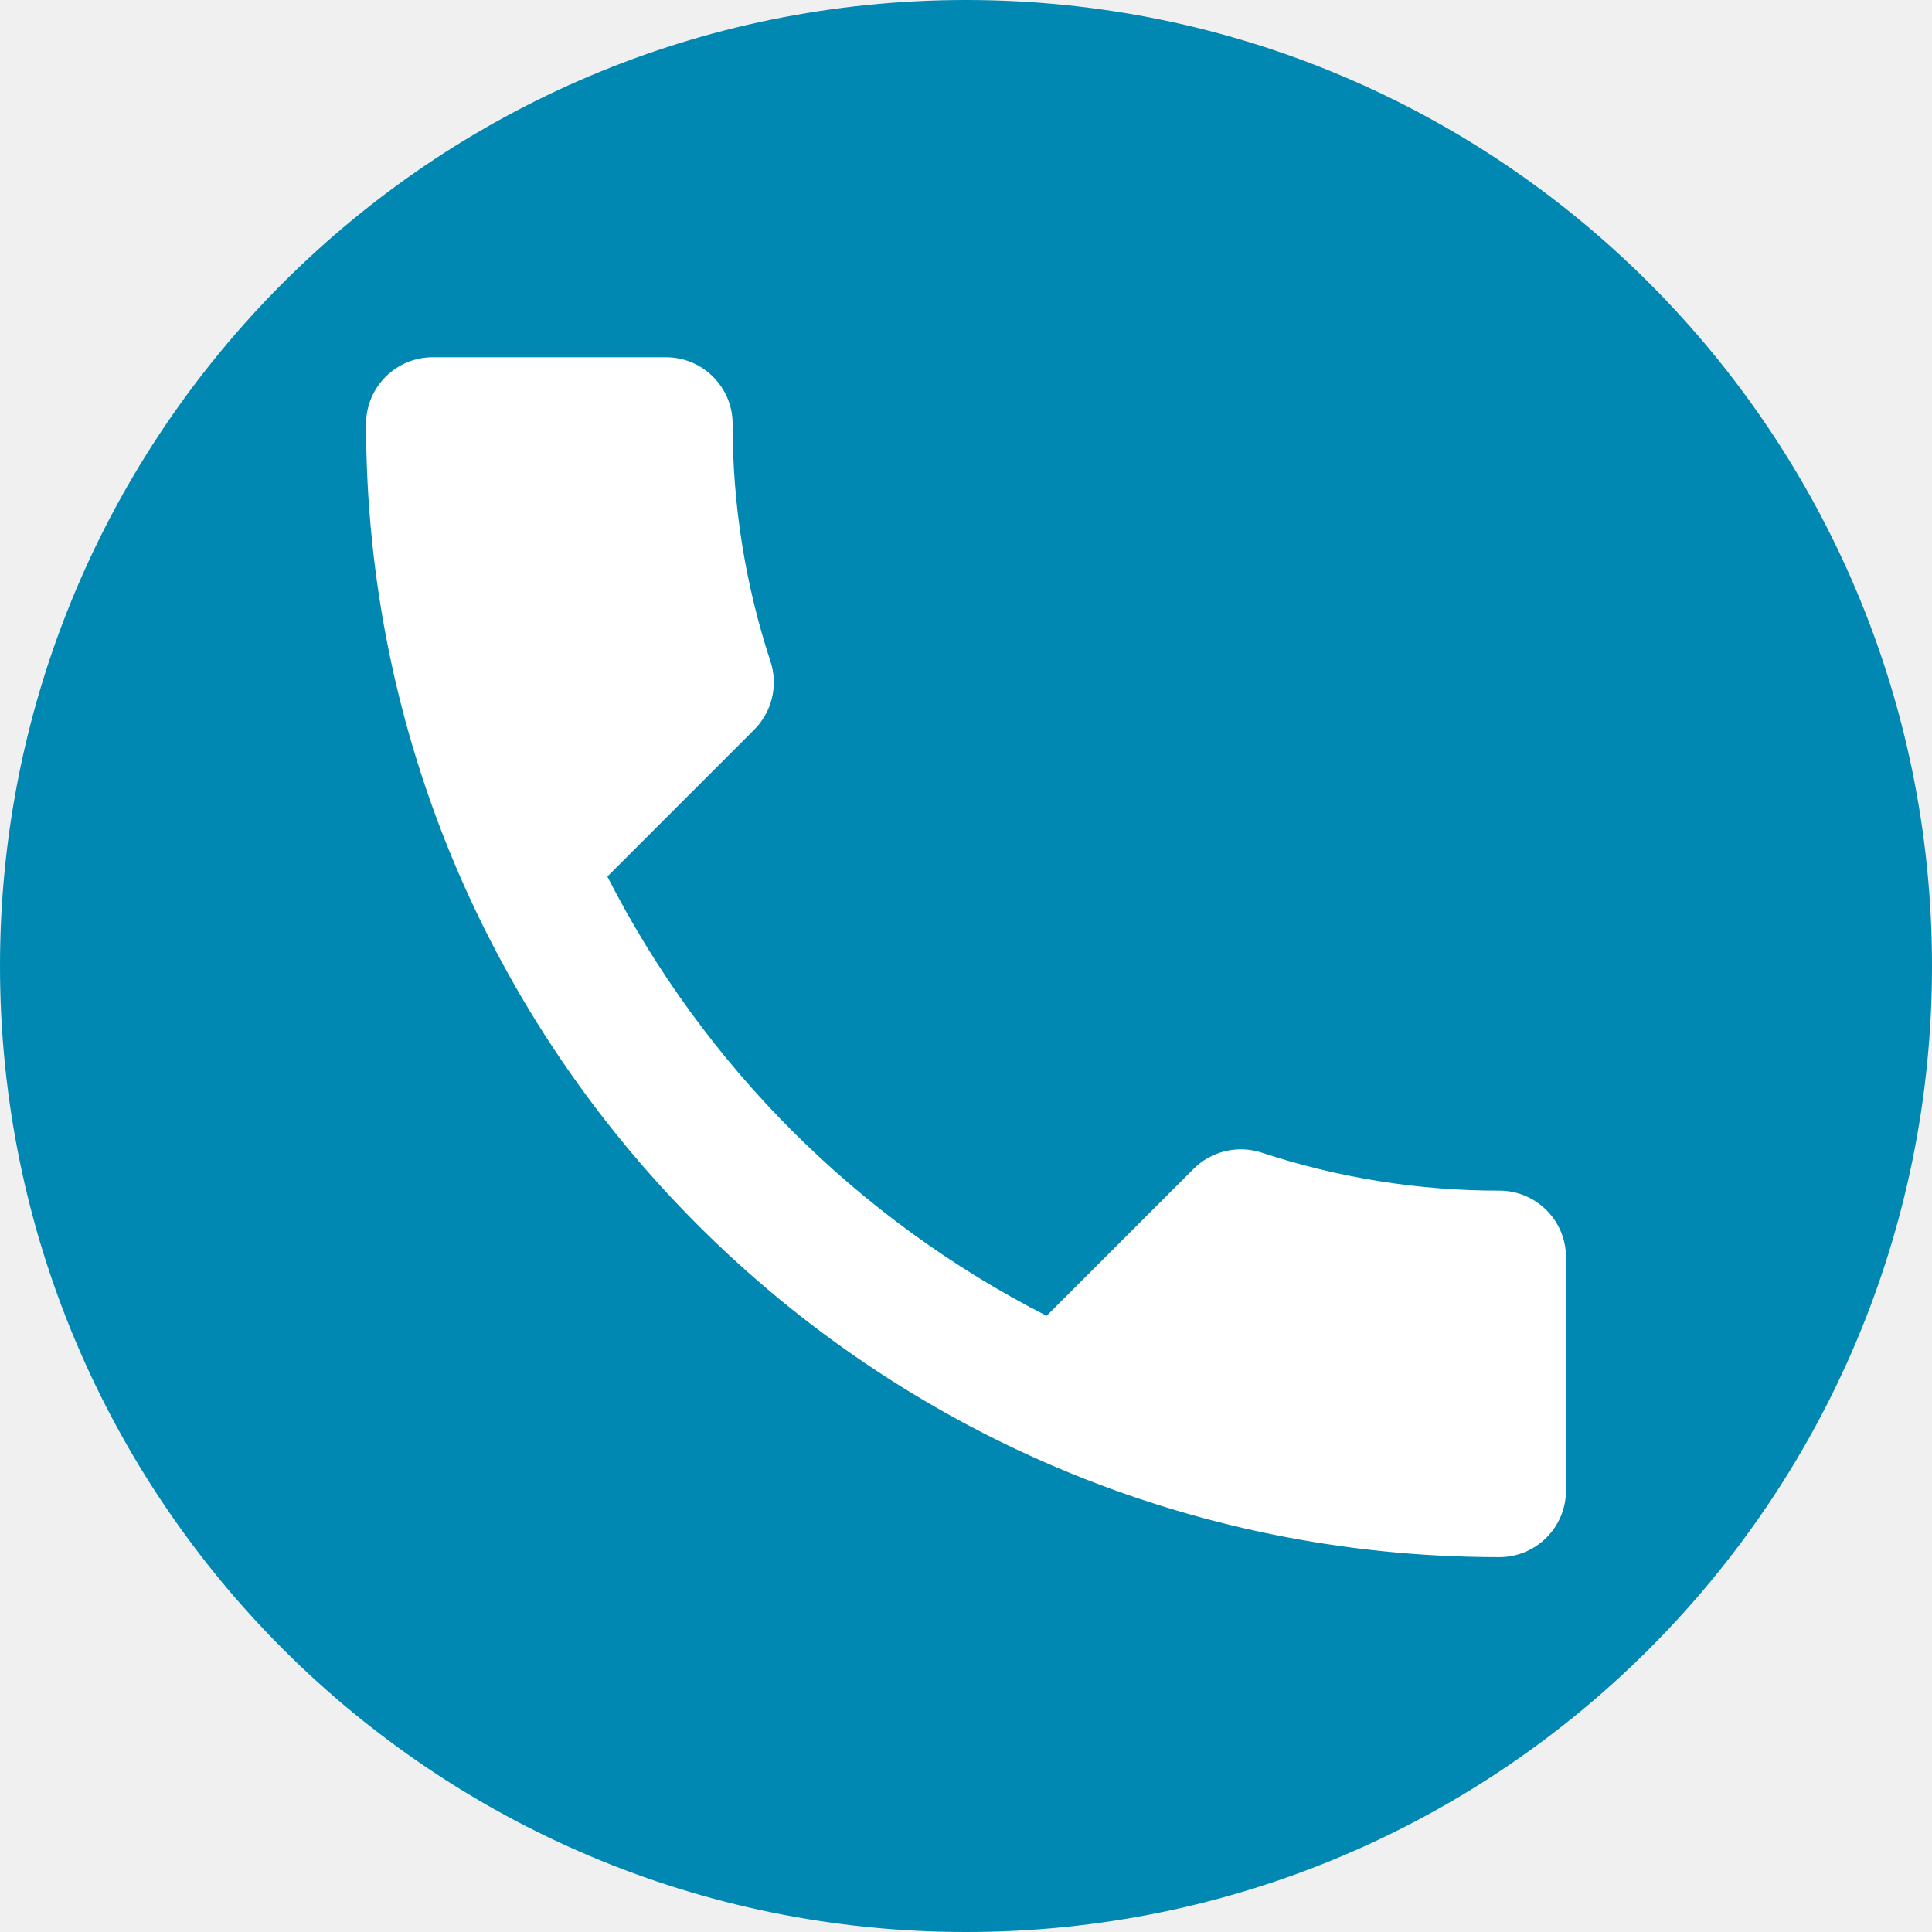
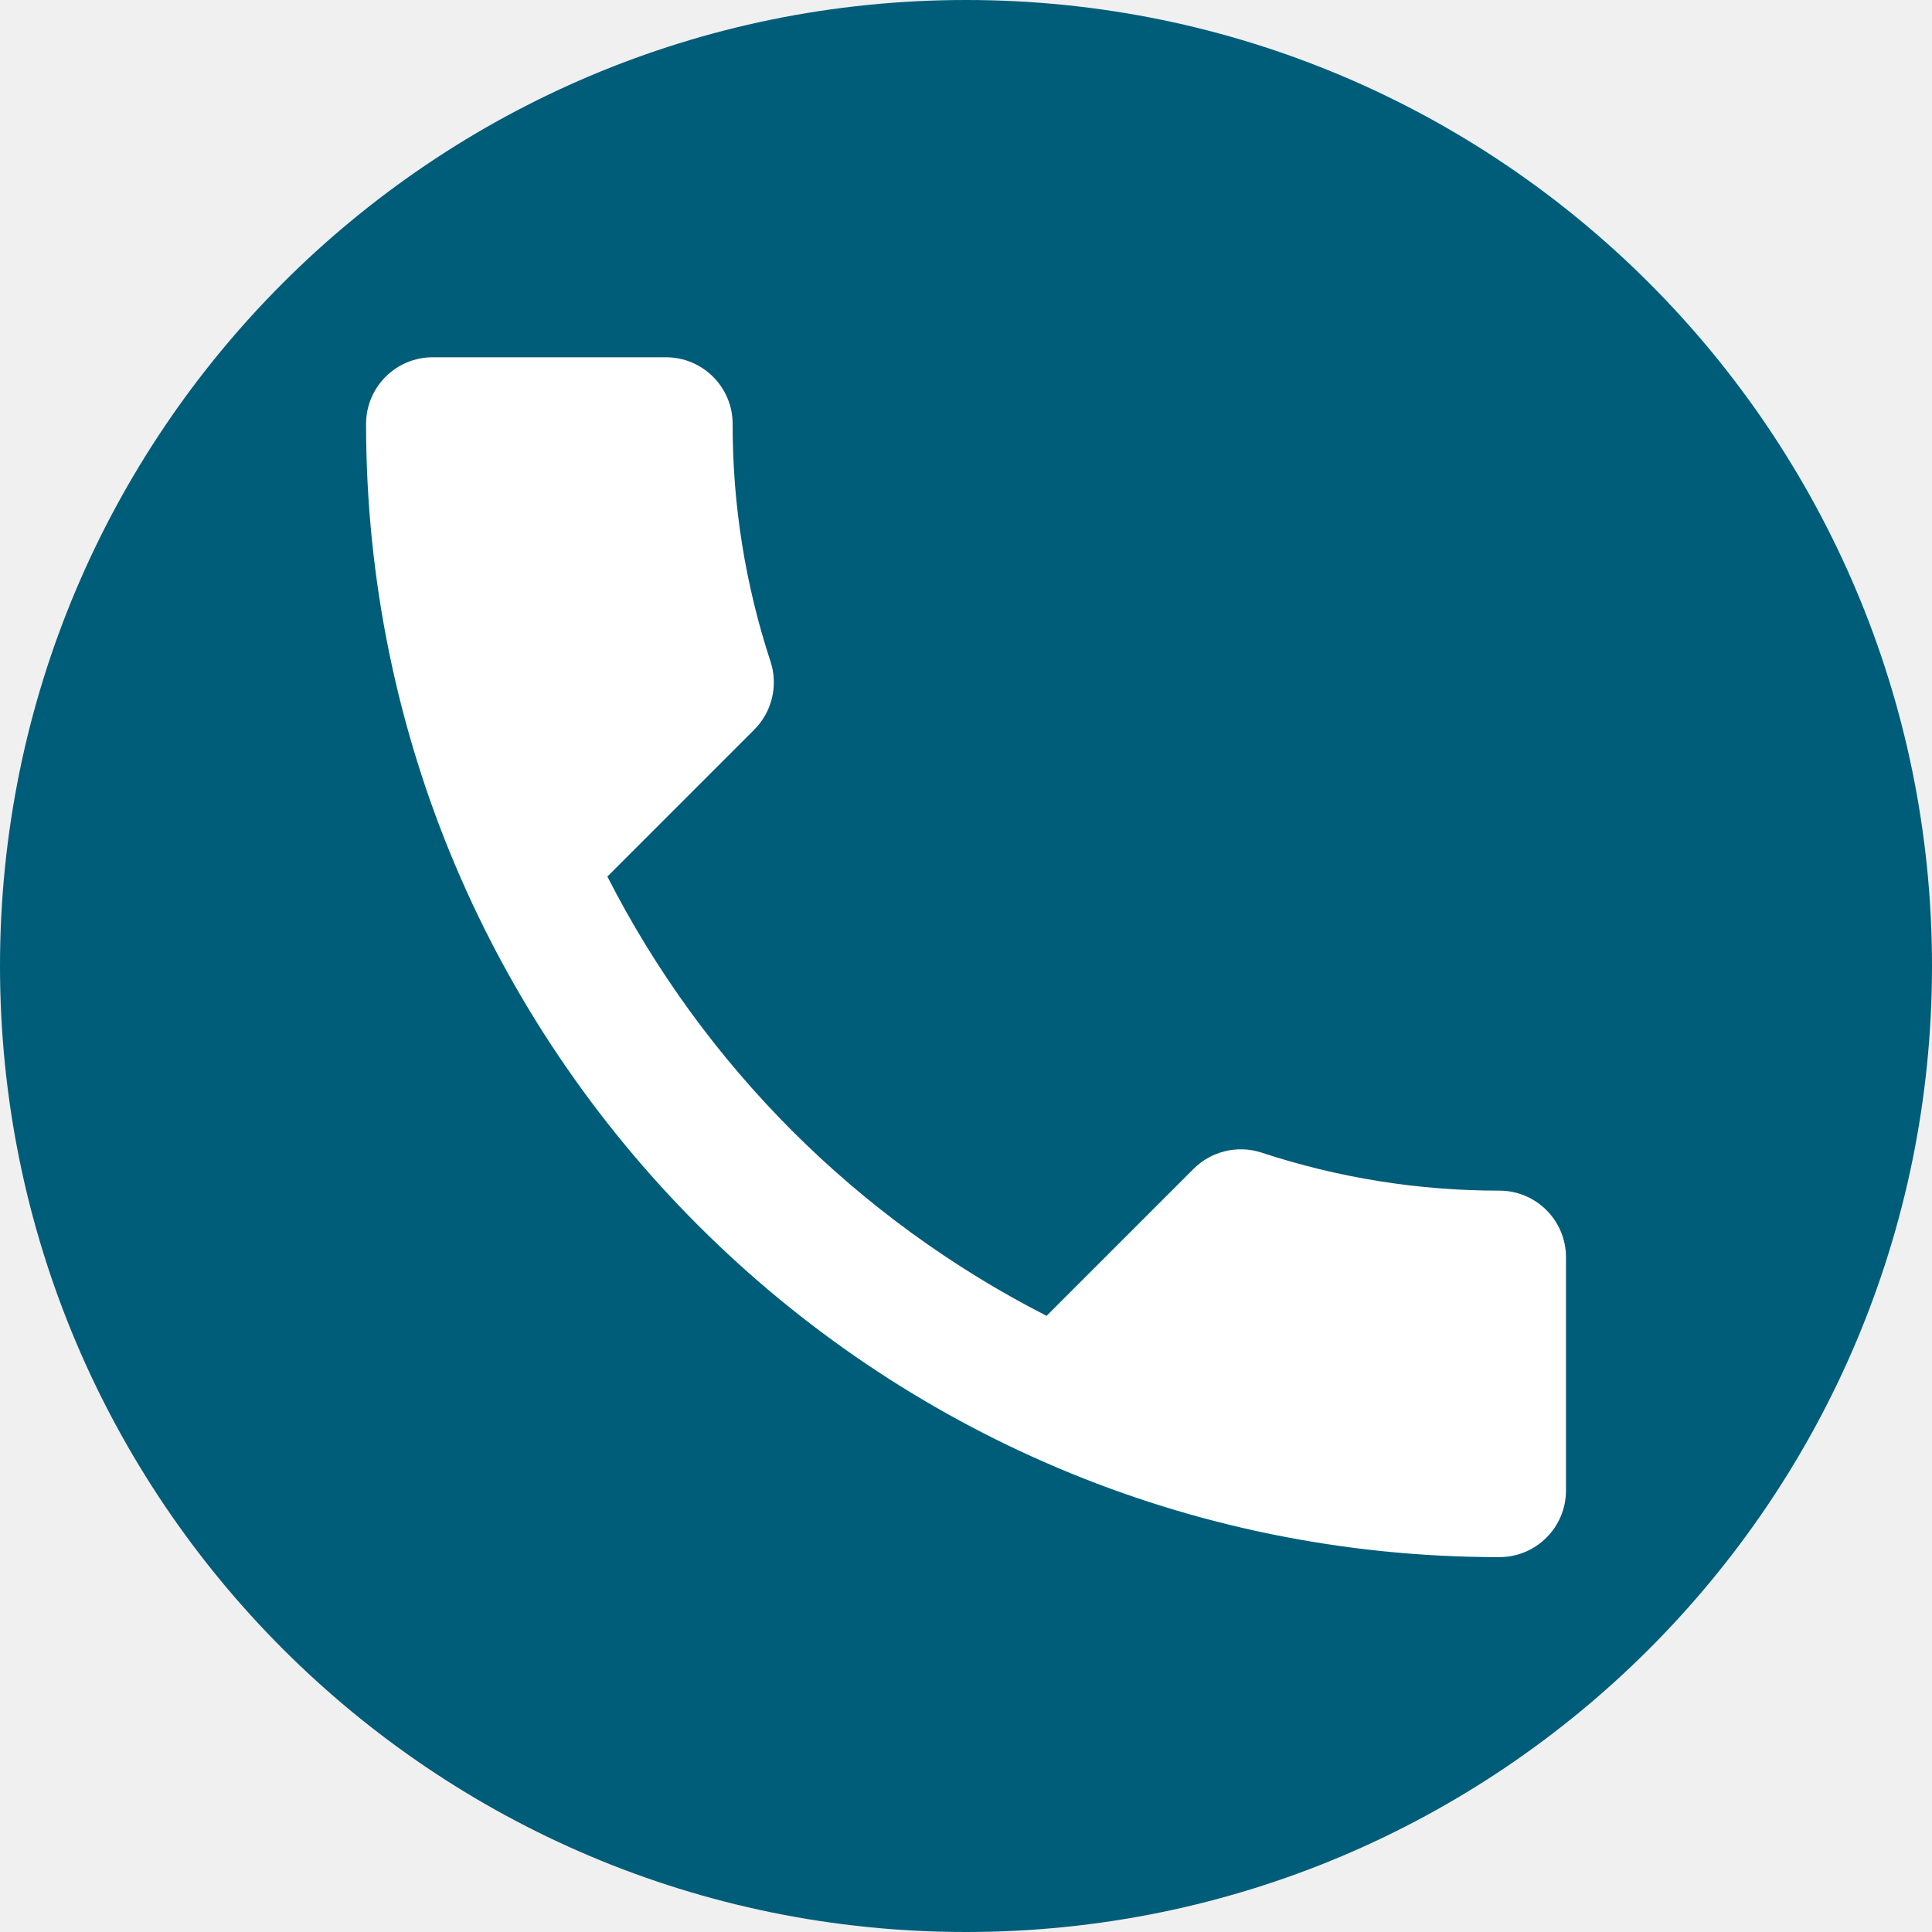
<svg xmlns="http://www.w3.org/2000/svg" id="Phone" width="67" height="67" viewBox="0 0 67 67">
-   <circle id="Ellipse_4" data-name="Ellipse 4" cx="33.5" cy="33.5" r="33.5" fill="#0088b3" />
+   <circle id="Ellipse_4" data-name="Ellipse 4" cx="33.5" cy="33.5" r="33.5" fill="#005D79" />
  <path id="phone-2" data-name="phone" d="M11.368,21.008A34.9,34.9,0,0,0,26.6,36.242l5.086-5.086a2.32,2.32,0,0,1,2.358-.578A26.261,26.261,0,0,0,42.3,31.9a2.312,2.312,0,0,1,2.312,2.312V42.3A2.312,2.312,0,0,1,42.3,44.61,39.3,39.3,0,0,1,3,5.312,2.312,2.312,0,0,1,5.312,3H13.4a2.312,2.312,0,0,1,2.312,2.312,26.261,26.261,0,0,0,1.318,8.253,2.32,2.32,0,0,1-.578,2.358Z" transform="translate(9.695 9.39)" fill="#fff" />
</svg>
